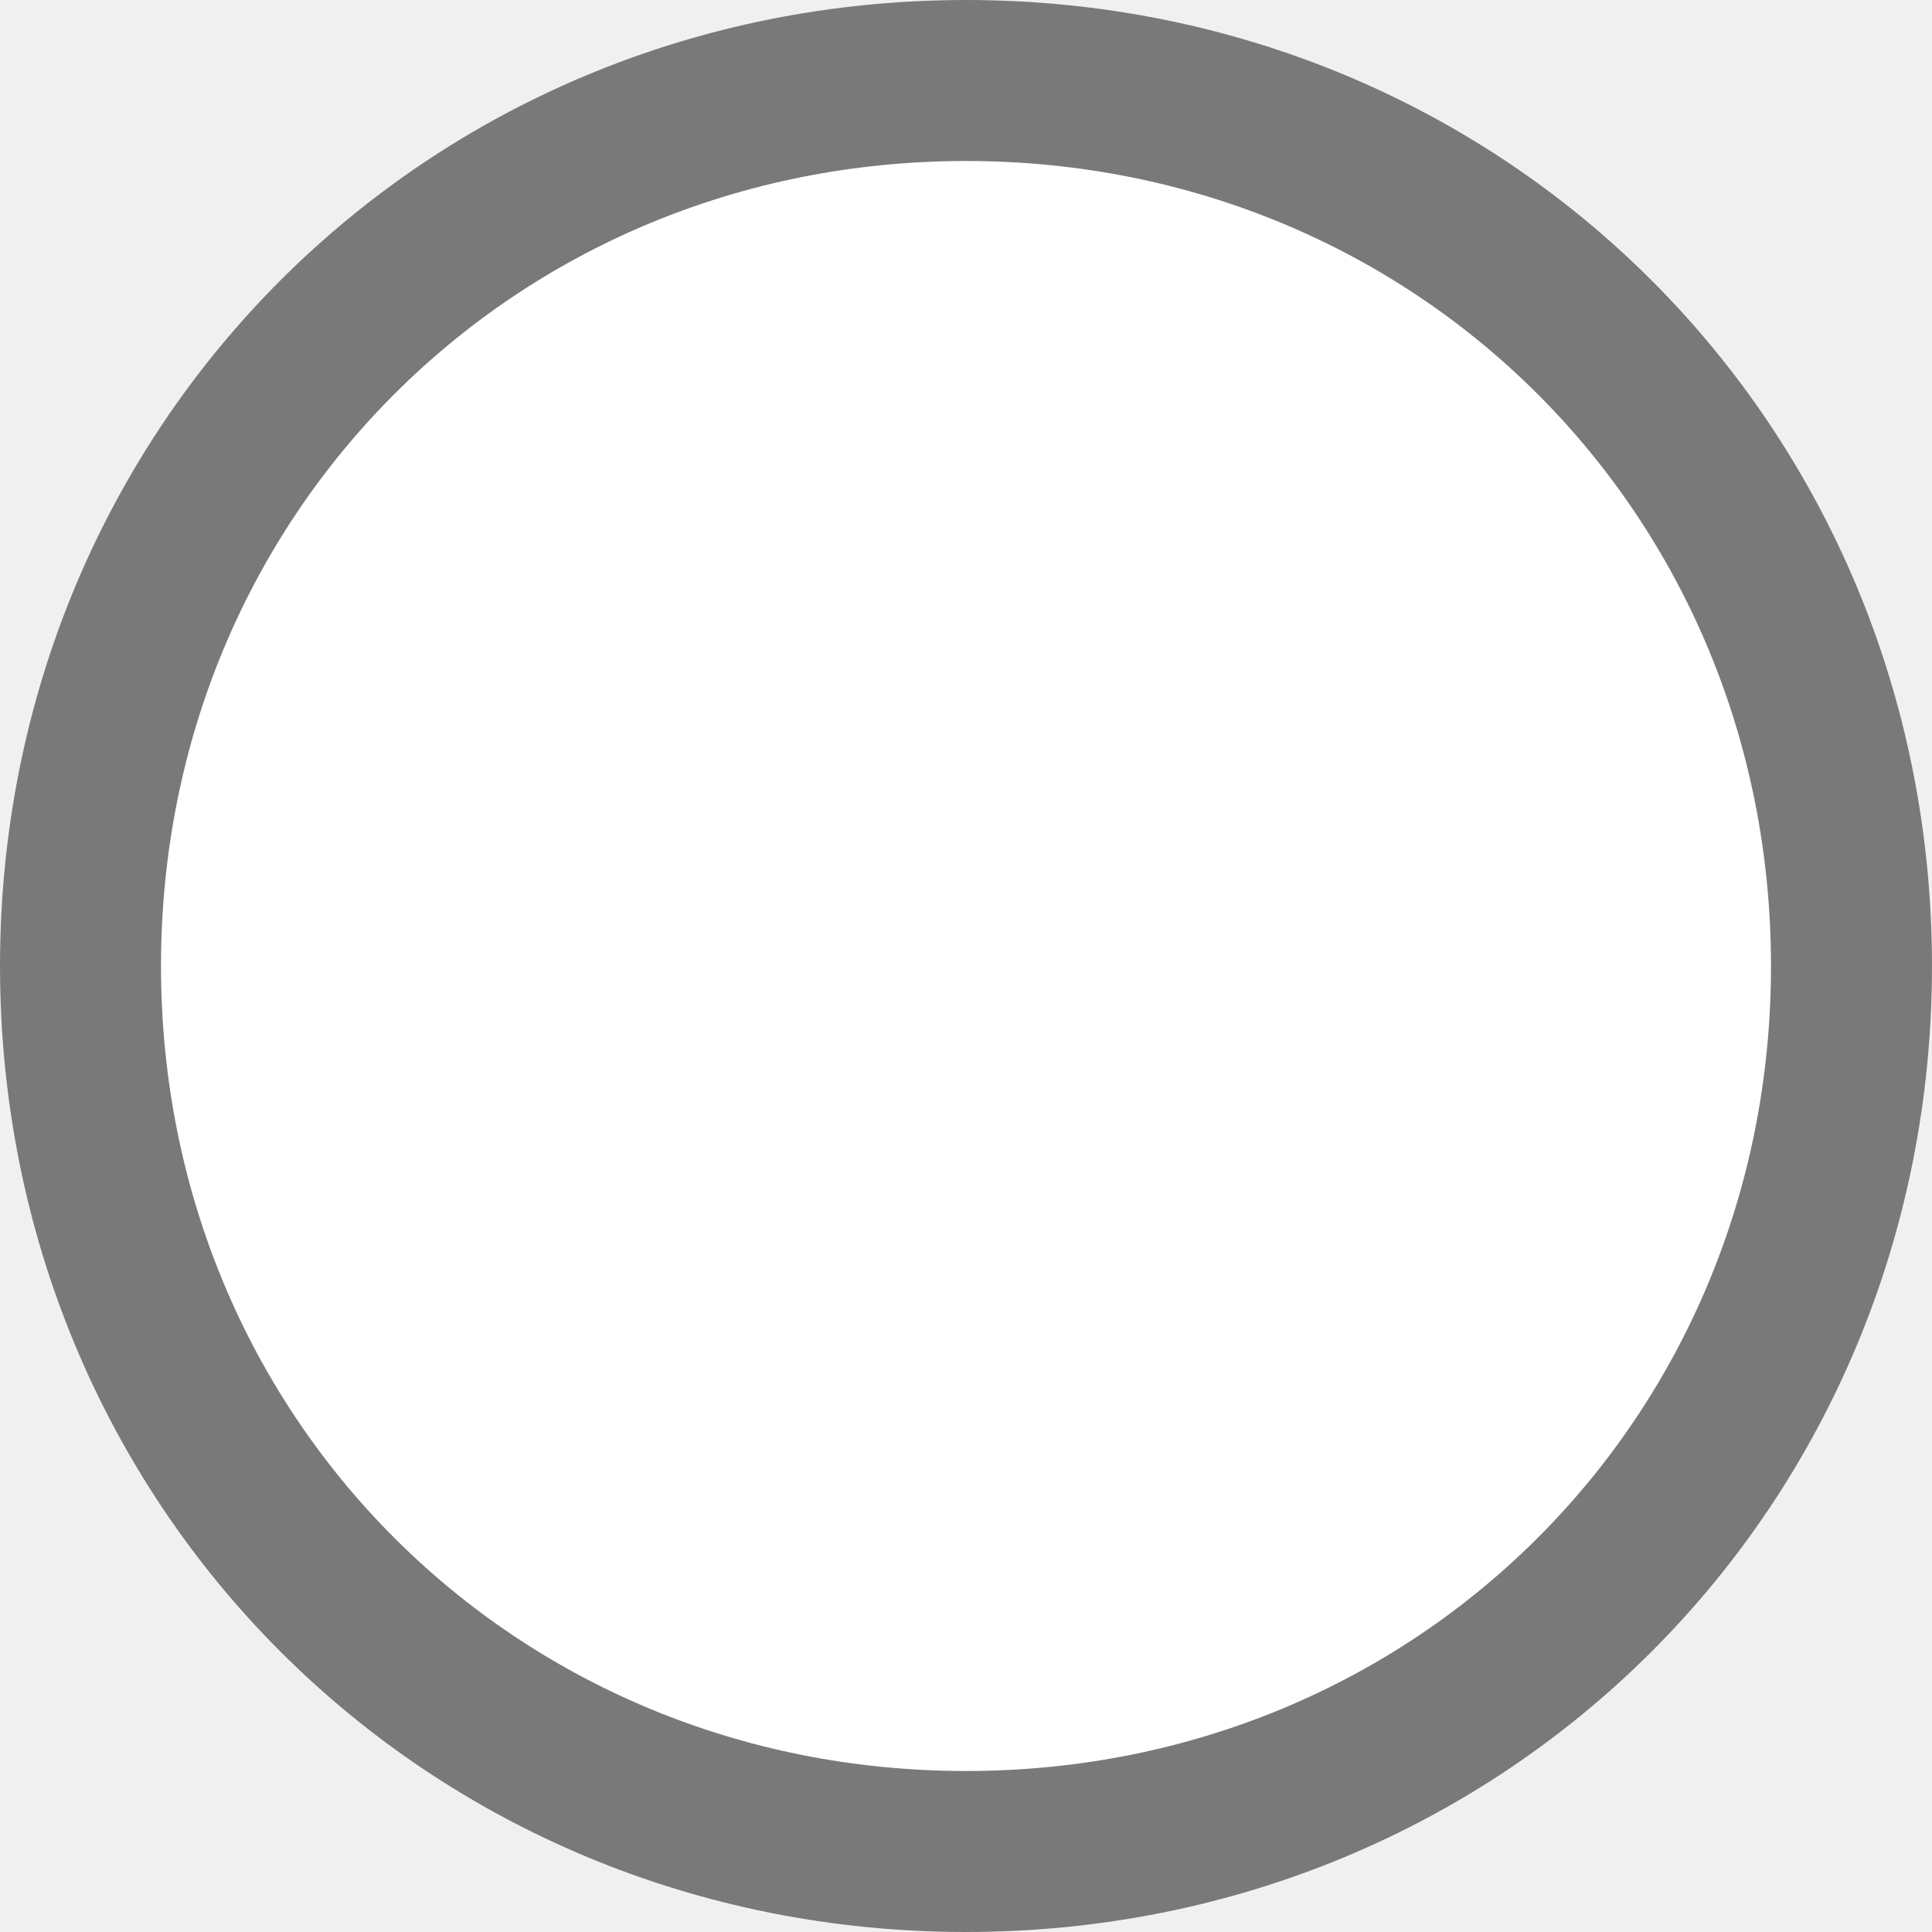
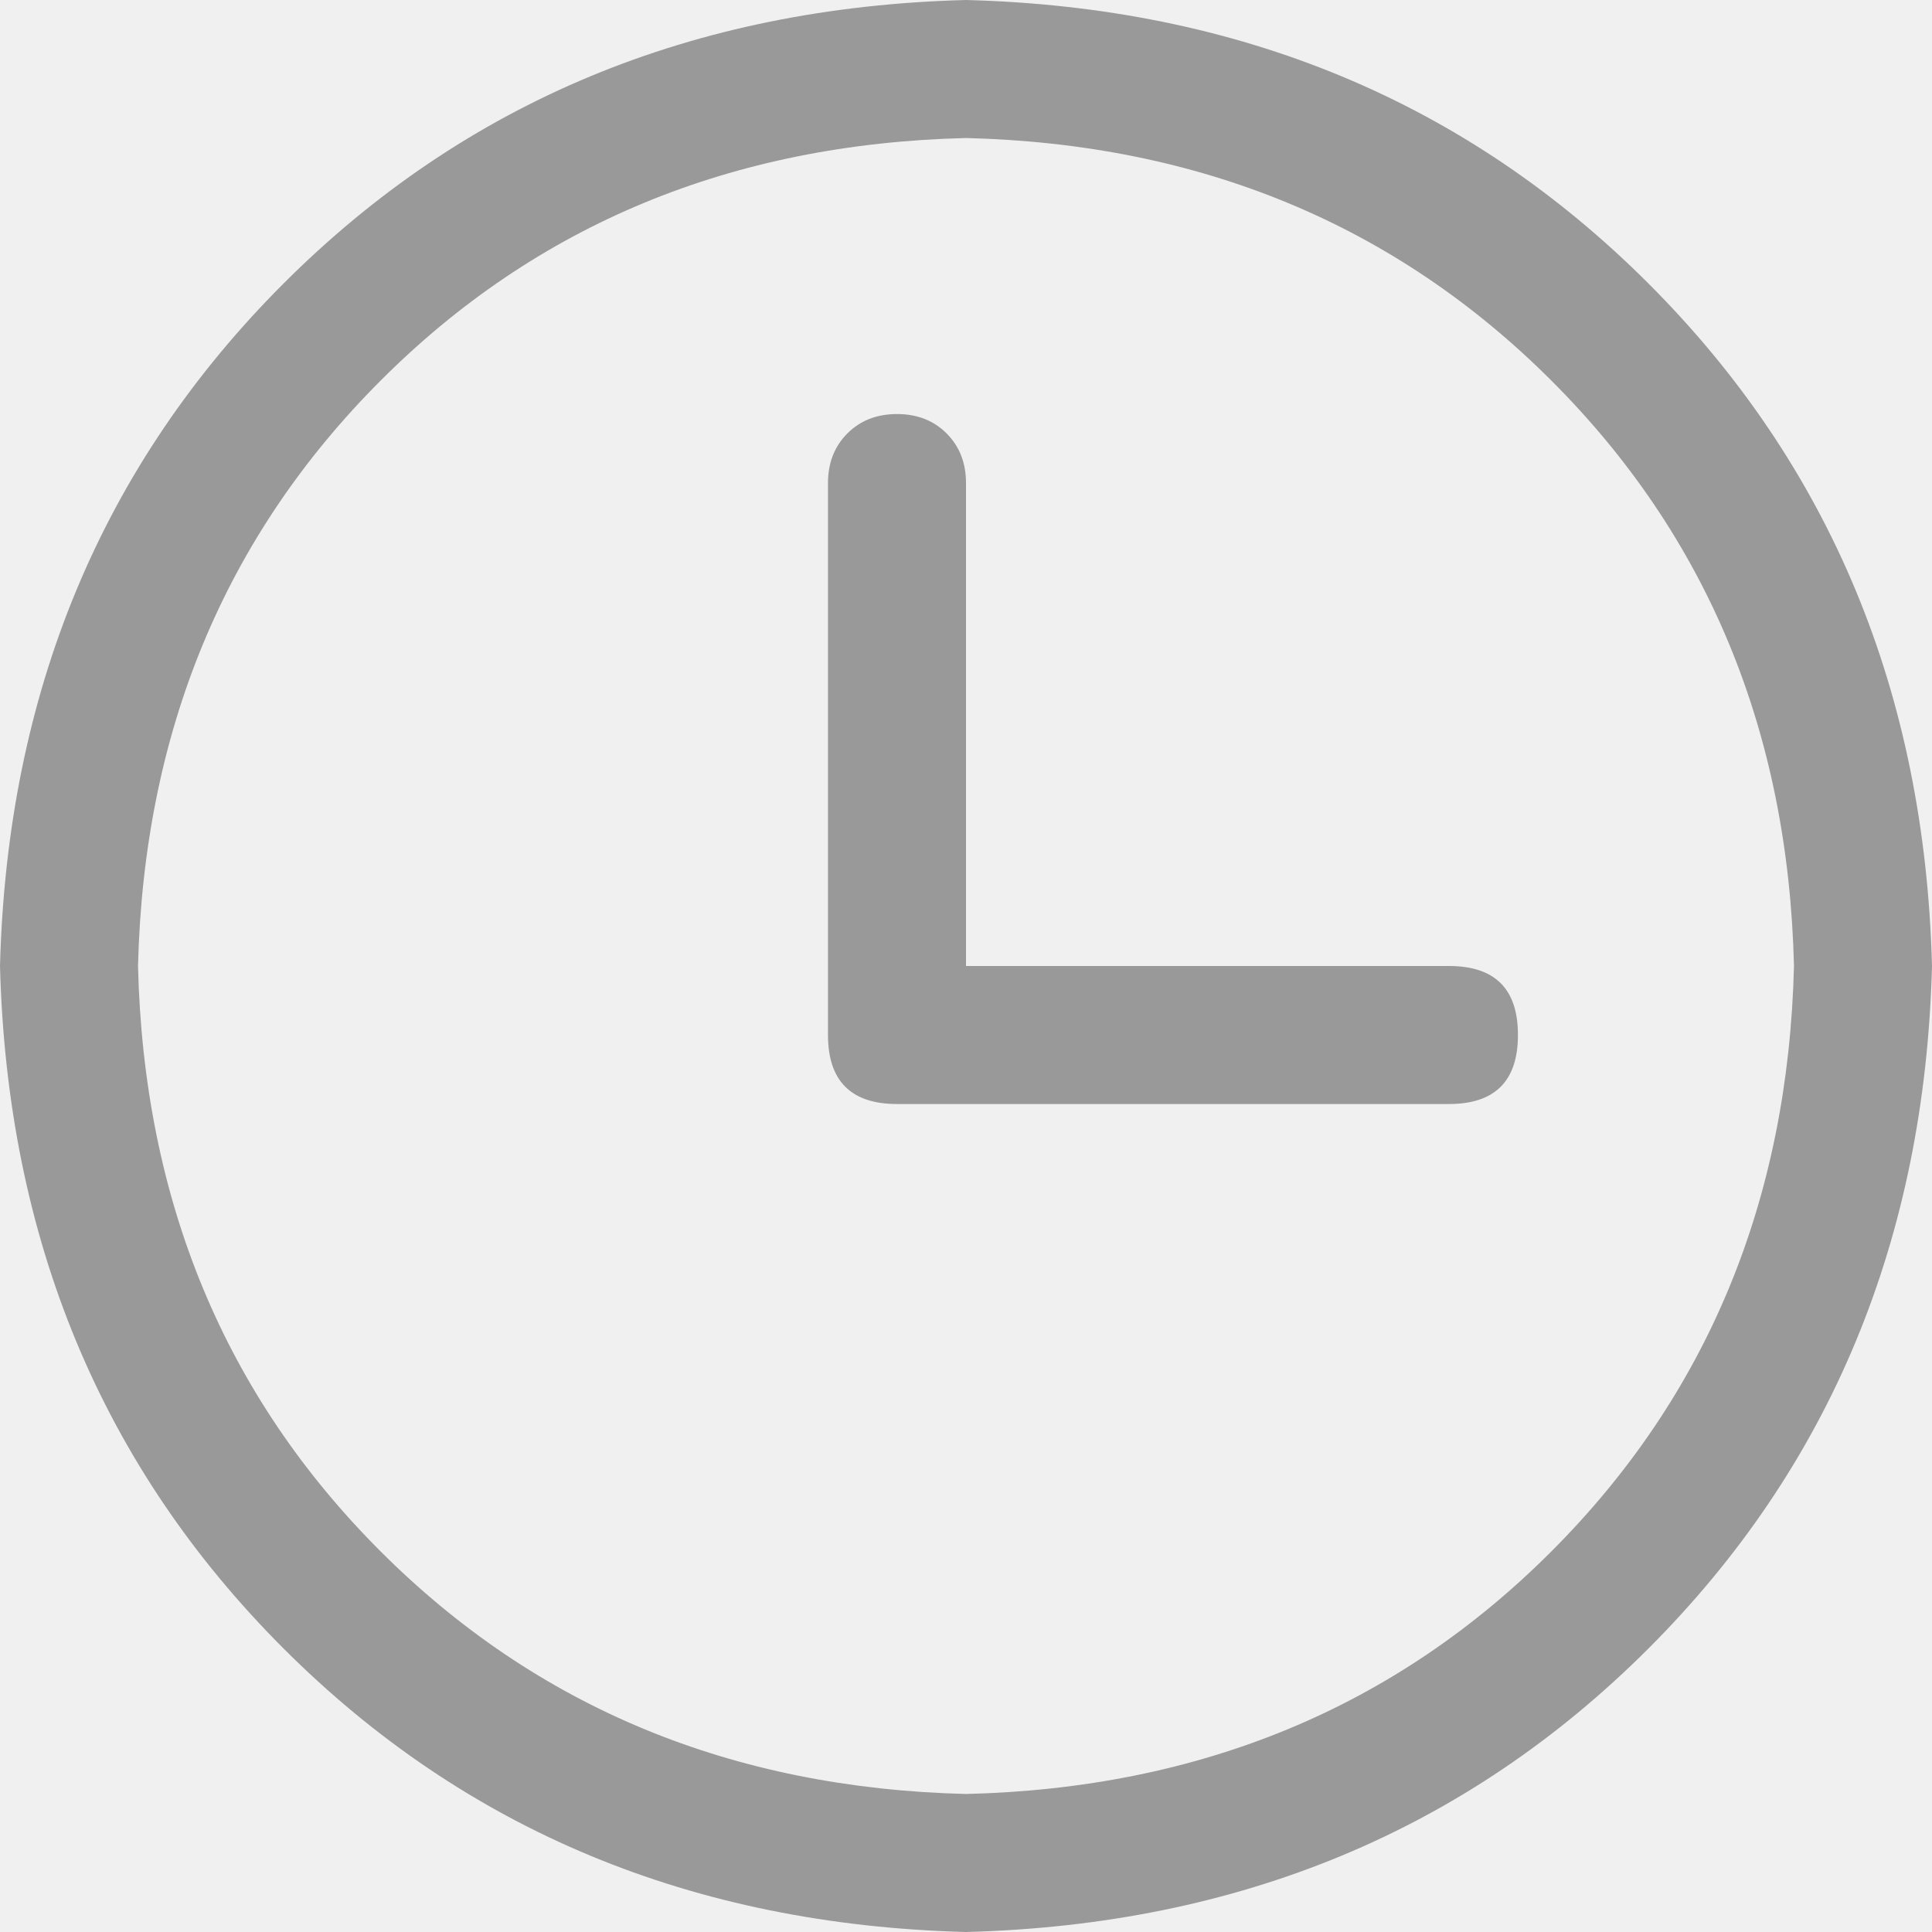
- <svg xmlns="http://www.w3.org/2000/svg" version="1.1" width="12px" height="12px" viewBox="191 1079  12 12">
-   <path d="M 197 1079  C 200.36 1079  203 1081.64  203 1085  C 203 1088.36  200.36 1091  197 1091  C 193.64 1091  191 1088.36  191 1085  C 191 1081.64  193.64 1079  197 1079  Z " fill-rule="nonzero" fill="#ffffff" stroke="none" />
-   <path d="M 197 1079.5  C 200.08 1079.5  202.5 1081.92  202.5 1085  C 202.5 1088.08  200.08 1090.5  197 1090.5  C 193.92 1090.5  191.5 1088.08  191.5 1085  C 191.5 1081.92  193.92 1079.5  197 1079.5  Z " stroke-width="1" stroke="#797979" fill="none" />
+ <svg xmlns="http://www.w3.org/2000/svg" version="1.1" width="16px" height="16px">
+   <g transform="matrix(1 0 0 1 -648 -408 )">
+     <path d="M 3.152 12.848  C 4.444 14.139  6.06 14.809  8 14.857  C 9.941 14.81  11.557 14.14  12.848 12.848  C 14.139 11.556  14.809 9.94  14.857 8  C 14.81 6.059  14.14 4.443  12.848 3.152  C 11.556 1.861  9.94 1.191  8 1.143  C 6.059 1.19  4.443 1.86  3.152 3.152  C 1.861 4.444  1.191 6.06  1.143 8  C 1.19 9.941  1.86 11.557  3.152 12.848  Z M 13.652 13.652  C 12.146 15.158  10.262 15.941  8 16  C 5.738 15.941  3.854 15.158  2.348 13.652  C 0.842 12.146  0.059 10.262  0 8  C 0.059 5.738  0.842 3.854  2.348 2.348  C 3.854 0.842  5.738 0.059  8 0  C 10.262 0.059  12.146 0.842  13.652 2.348  C 15.158 3.854  15.941 5.738  16 8  C 15.941 10.262  15.158 12.146  13.652 13.652  Z M 7.018 3.589  C 7.125 3.482  7.262 3.429  7.429 3.429  C 7.595 3.429  7.732 3.482  7.839 3.589  C 7.946 3.696  8 3.833  8 4  L 8 8.571  C 8 8.738  7.946 8.875  7.839 8.982  C 7.732 9.089  7.595 9.143  7.429 9.143  C 7.262 9.143  7.125 9.089  7.018 8.982  C 6.911 8.875  6.857 8.738  6.857 8.571  L 6.857 4  C 6.857 3.833  6.911 3.696  7.018 3.589  Z M 6.857 8.571  C 6.857 8.19  7.048 8  7.429 8  L 12 8  C 12.381 8  12.571 8.19  12.571 8.571  C 12.571 8.952  12.381 9.143  12 9.143  L 7.429 9.143  C 7.048 9.143  6.857 8.952  6.857 8.571  Z " fill-rule="nonzero" fill="#999999" stroke="none" transform="matrix(1 0 0 1 648 408 )" />
+   </g>
</svg>
